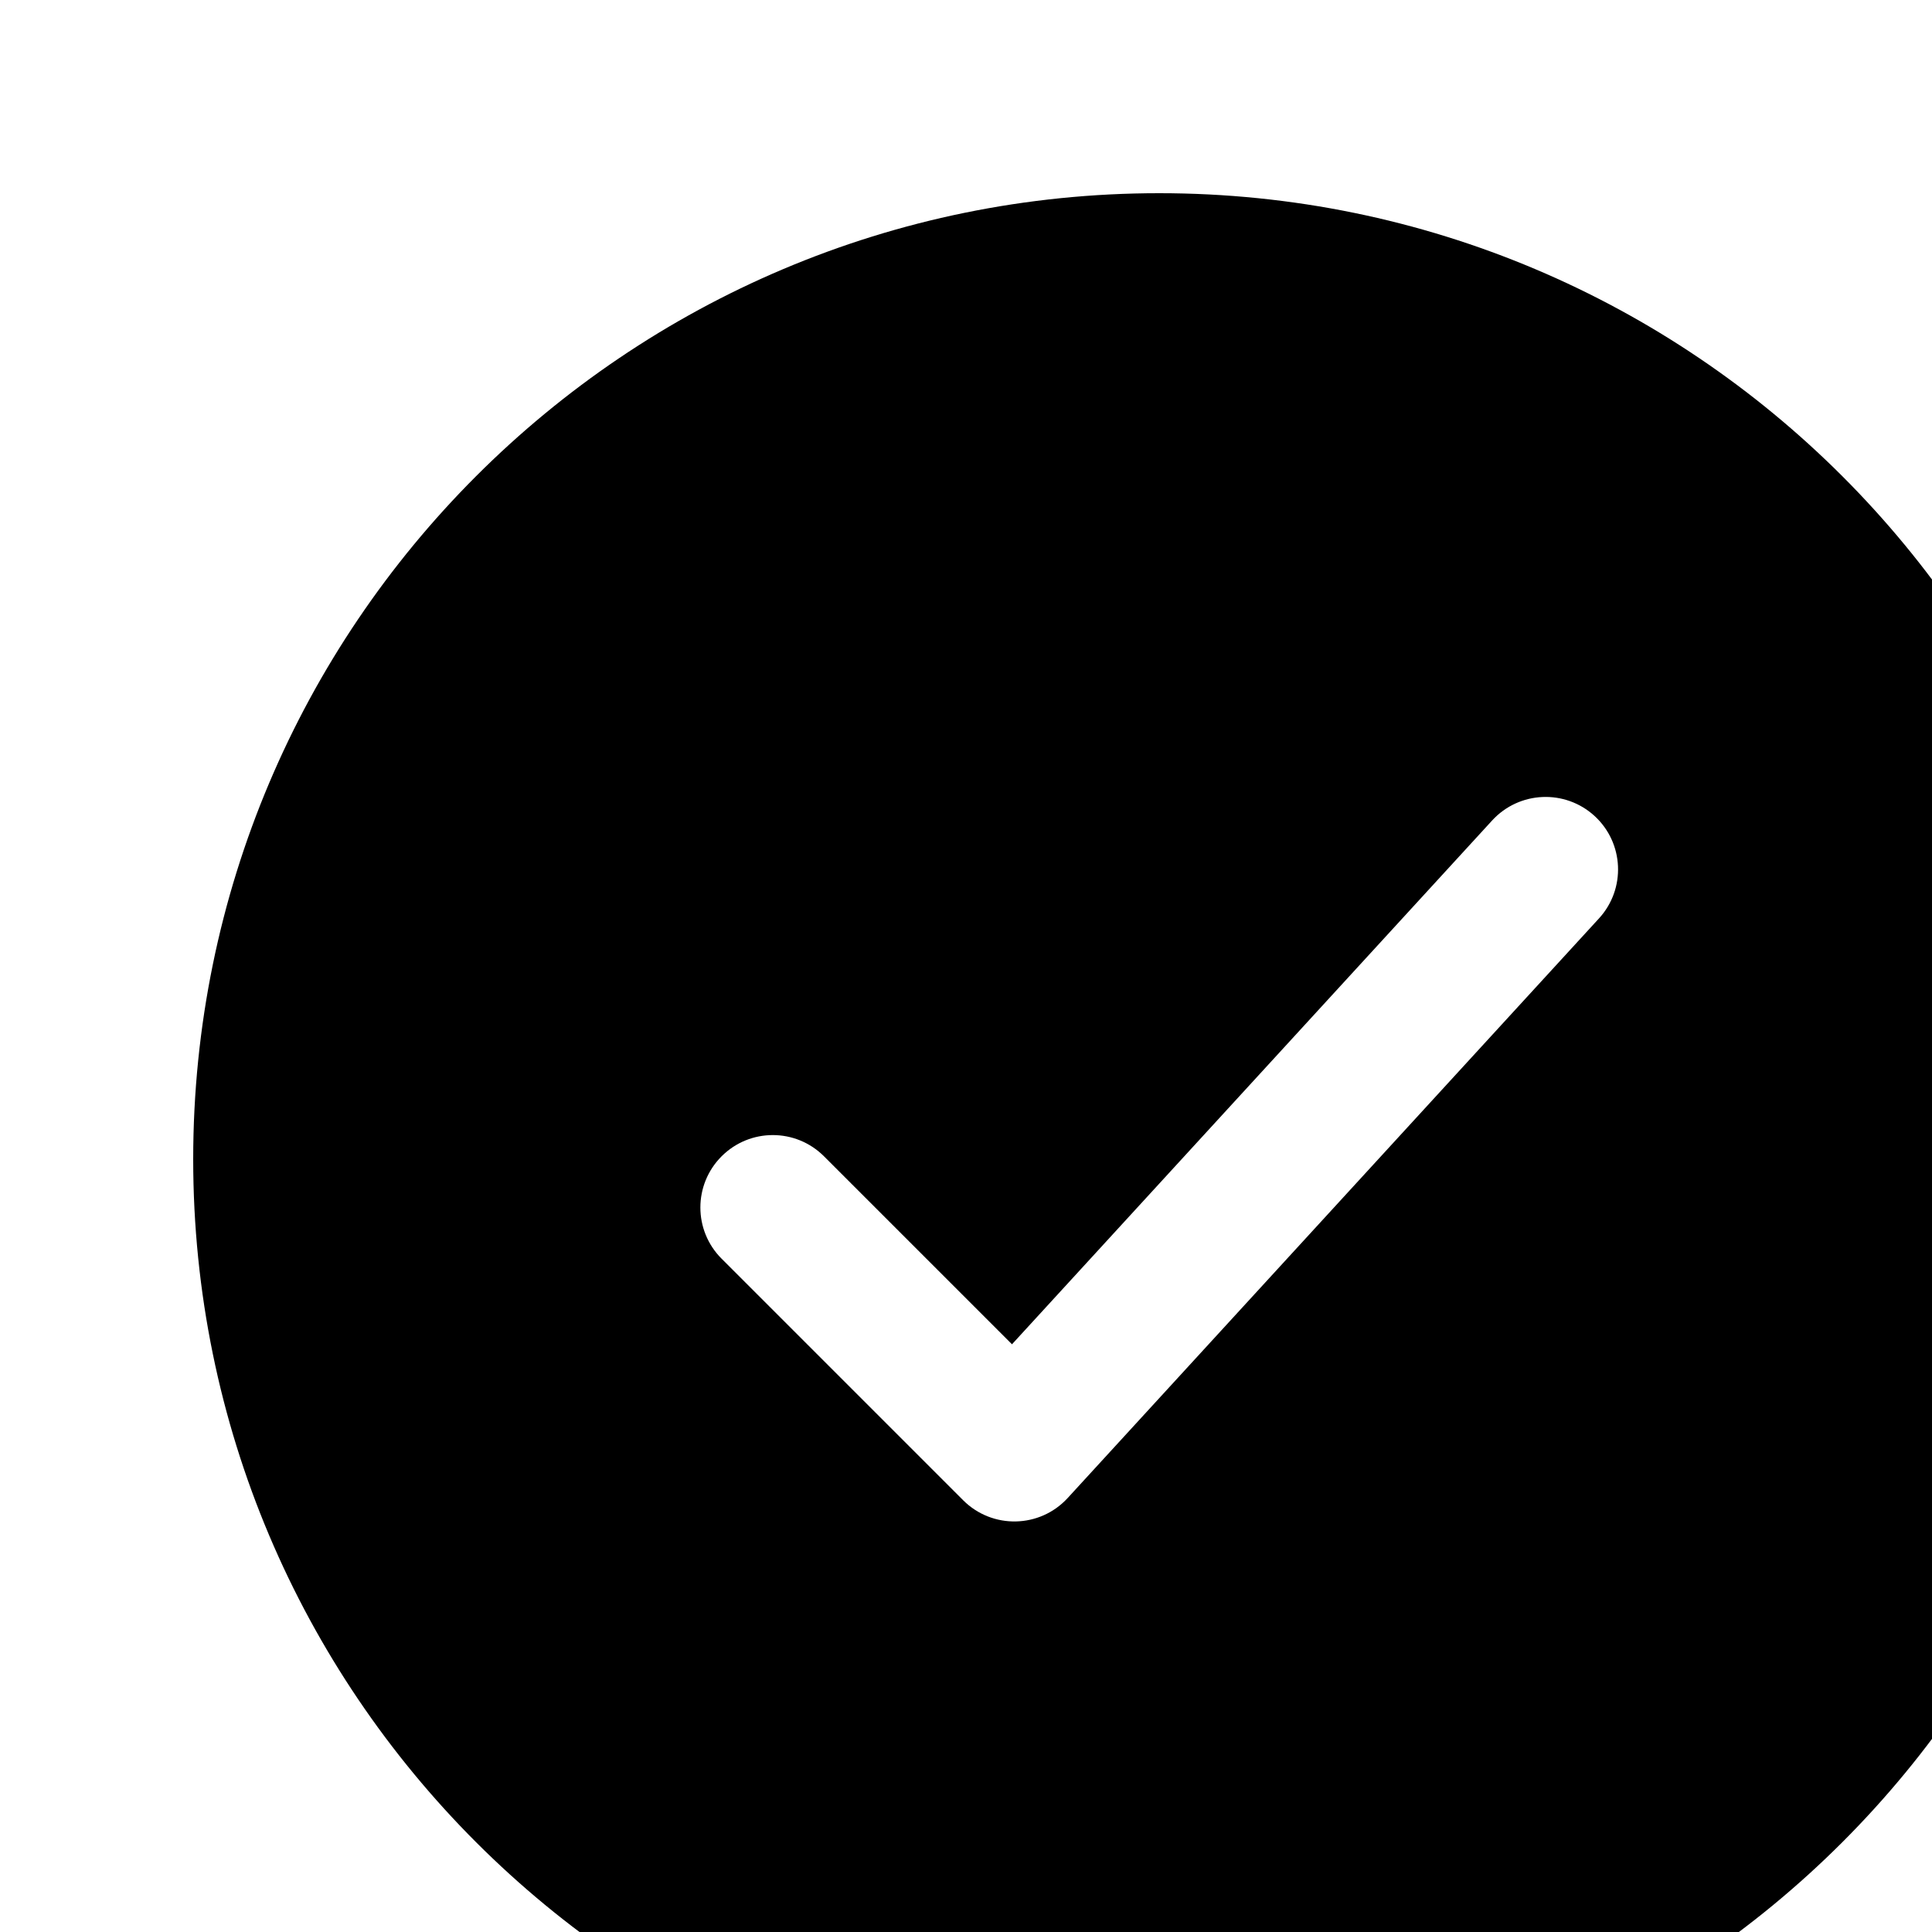
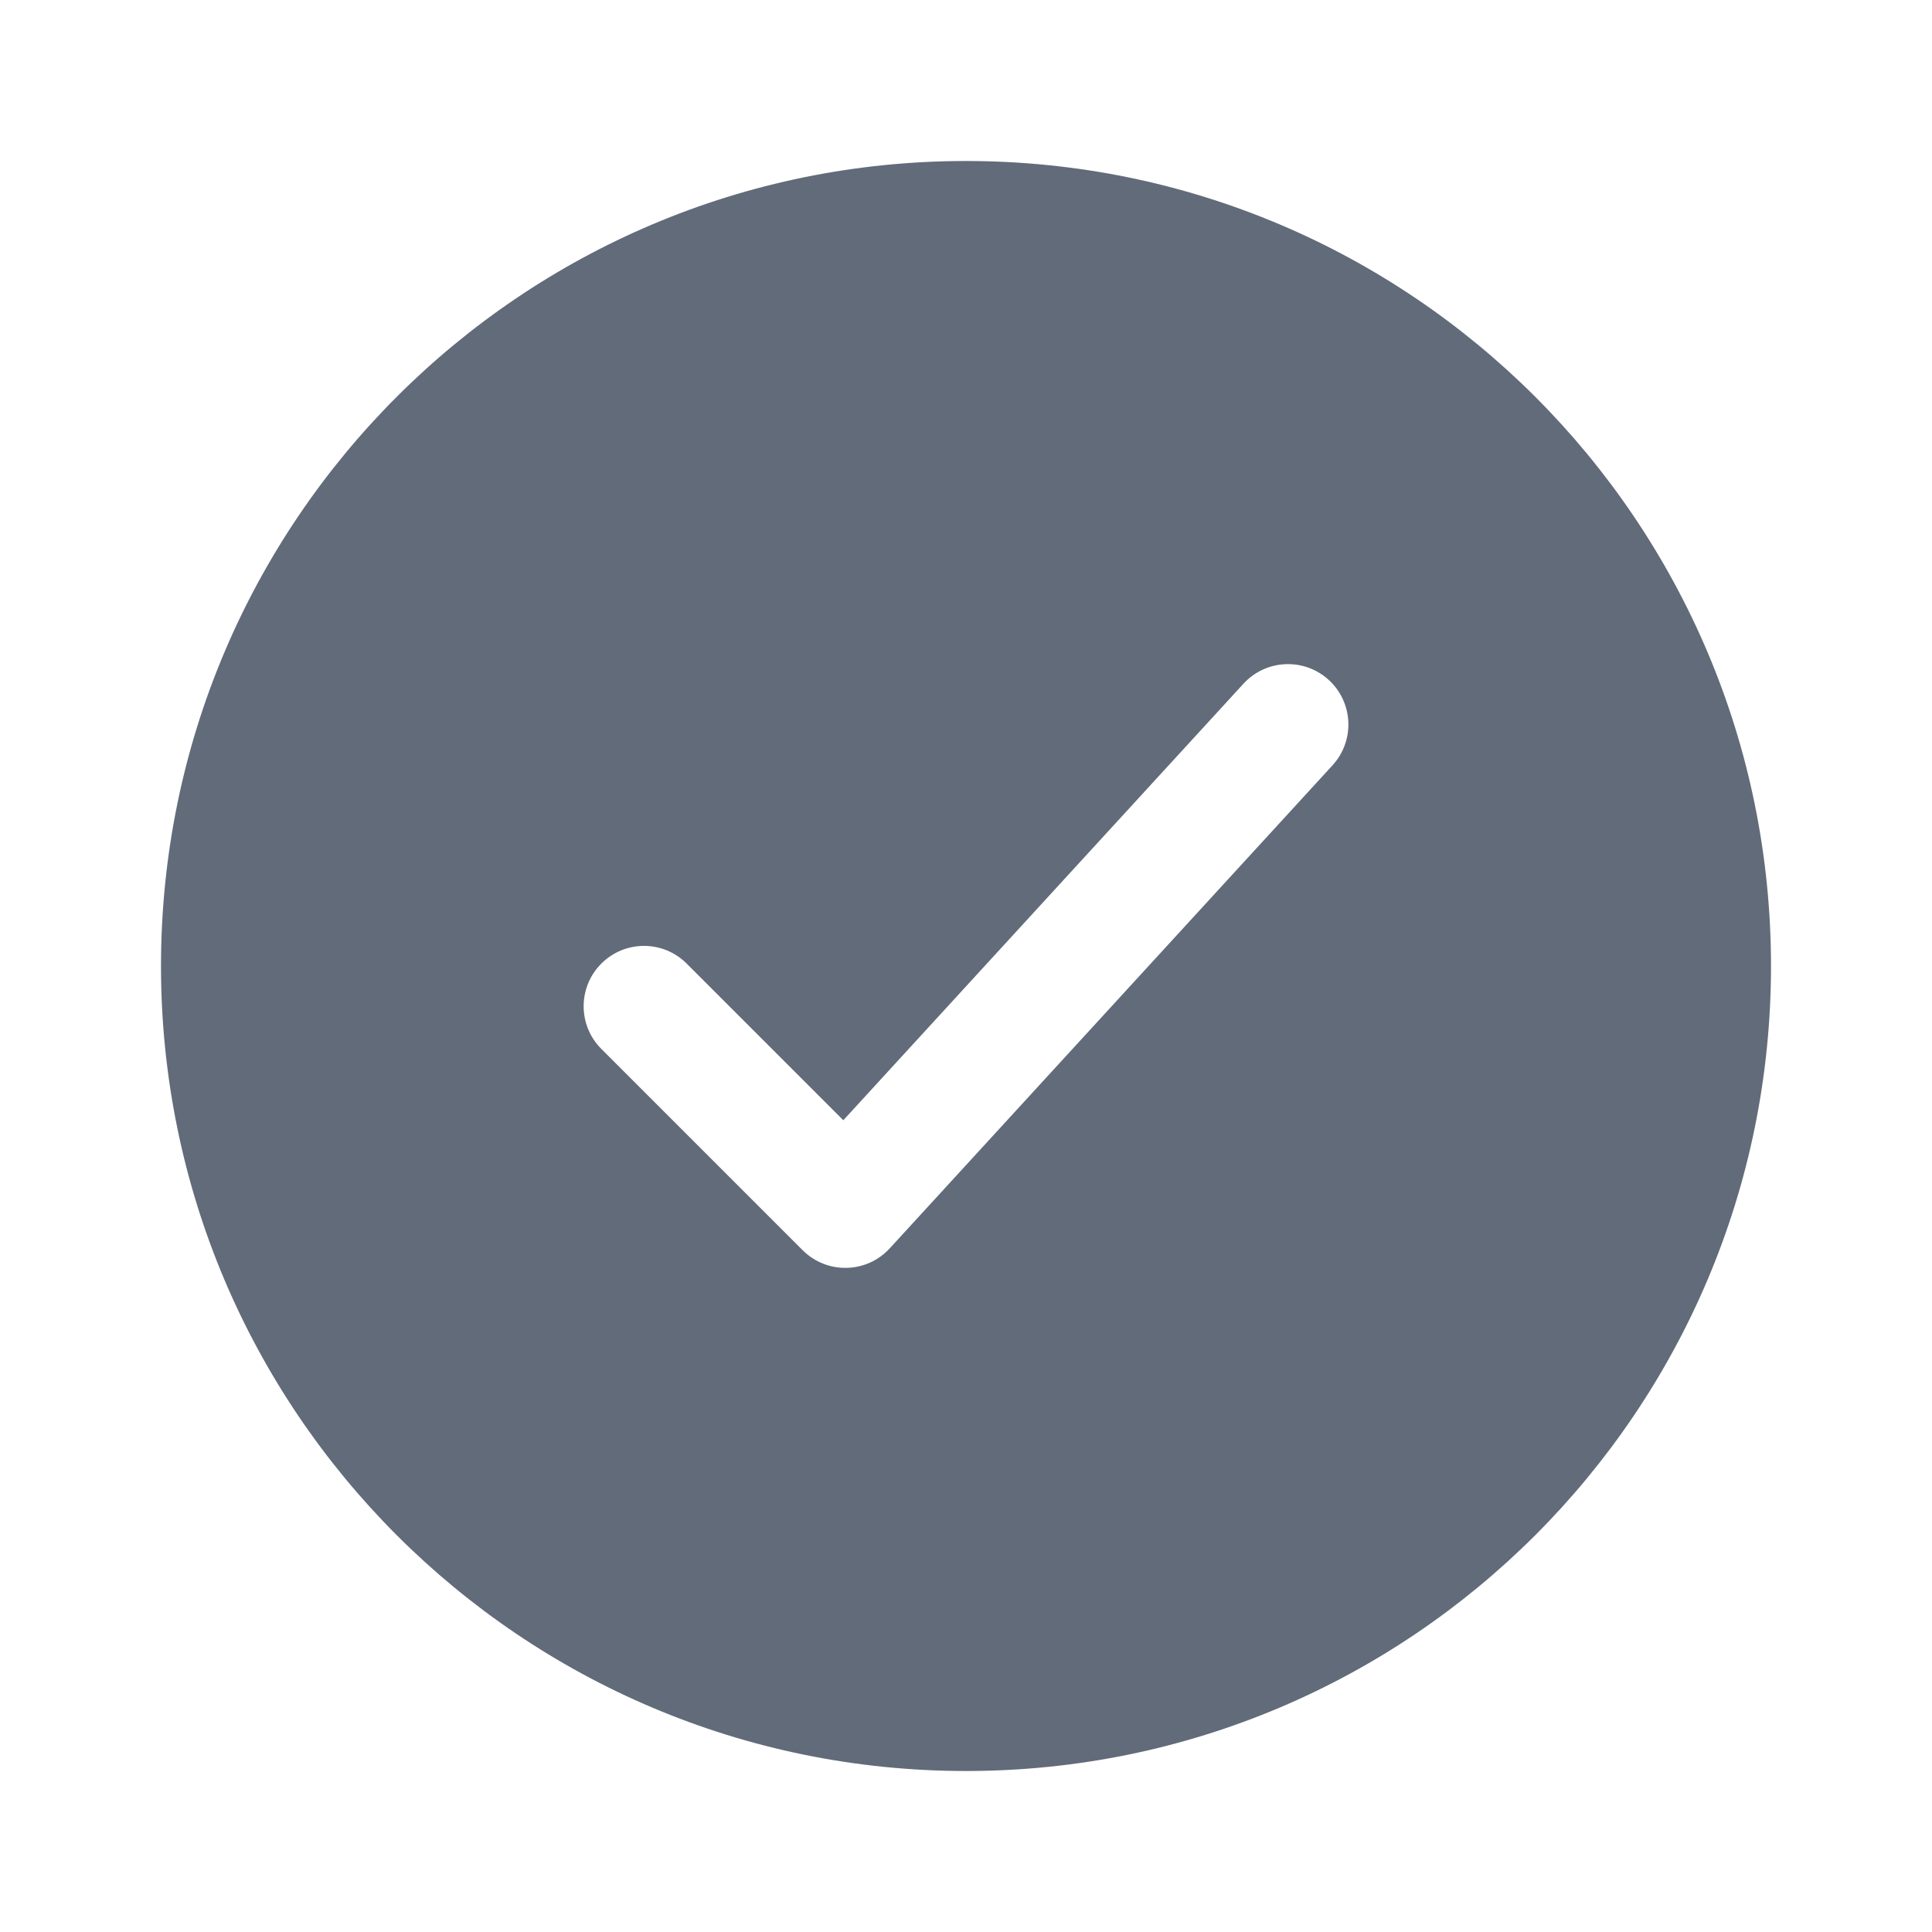
- <svg>
-   <style />
-   <path d="M12,2 C17.523,2 22,6.477 22,12 C22,17.523 17.523,22 12,22 C6.477,22 2,17.523 2,12 C2,6.477 6.477,2 12,2 Z M15.447,8.493 L10.476,13.916 L8.53,11.97 C8.237,11.677 7.763,11.677 7.47,11.97 C7.177,12.263 7.177,12.737 7.47,13.03 L9.97,15.53 C10.272,15.832 10.764,15.822 11.053,15.507 L16.553,9.507 C16.833,9.201 16.812,8.727 16.507,8.447 C16.201,8.167 15.727,8.188 15.447,8.493 Z" />
+ <svg xmlns="http://www.w3.org/2000/svg" width="24" height="24" viewBox="0 0 24 24">
+   <path fill="#626B79" fill-rule="evenodd" d="M12,2 C17.523,2 22,6.477 22,12 C22,17.523 17.523,22 12,22 C6.477,22 2,17.523 2,12 C2,6.477 6.477,2 12,2 Z M15.447,8.493 L10.476,13.916 L8.53,11.97 C8.237,11.677 7.763,11.677 7.47,11.97 C7.177,12.263 7.177,12.737 7.47,13.03 L9.97,15.53 C10.272,15.832 10.764,15.822 11.053,15.507 L16.553,9.507 C16.833,9.201 16.812,8.727 16.507,8.447 C16.201,8.167 15.727,8.188 15.447,8.493 Z" />
</svg>
